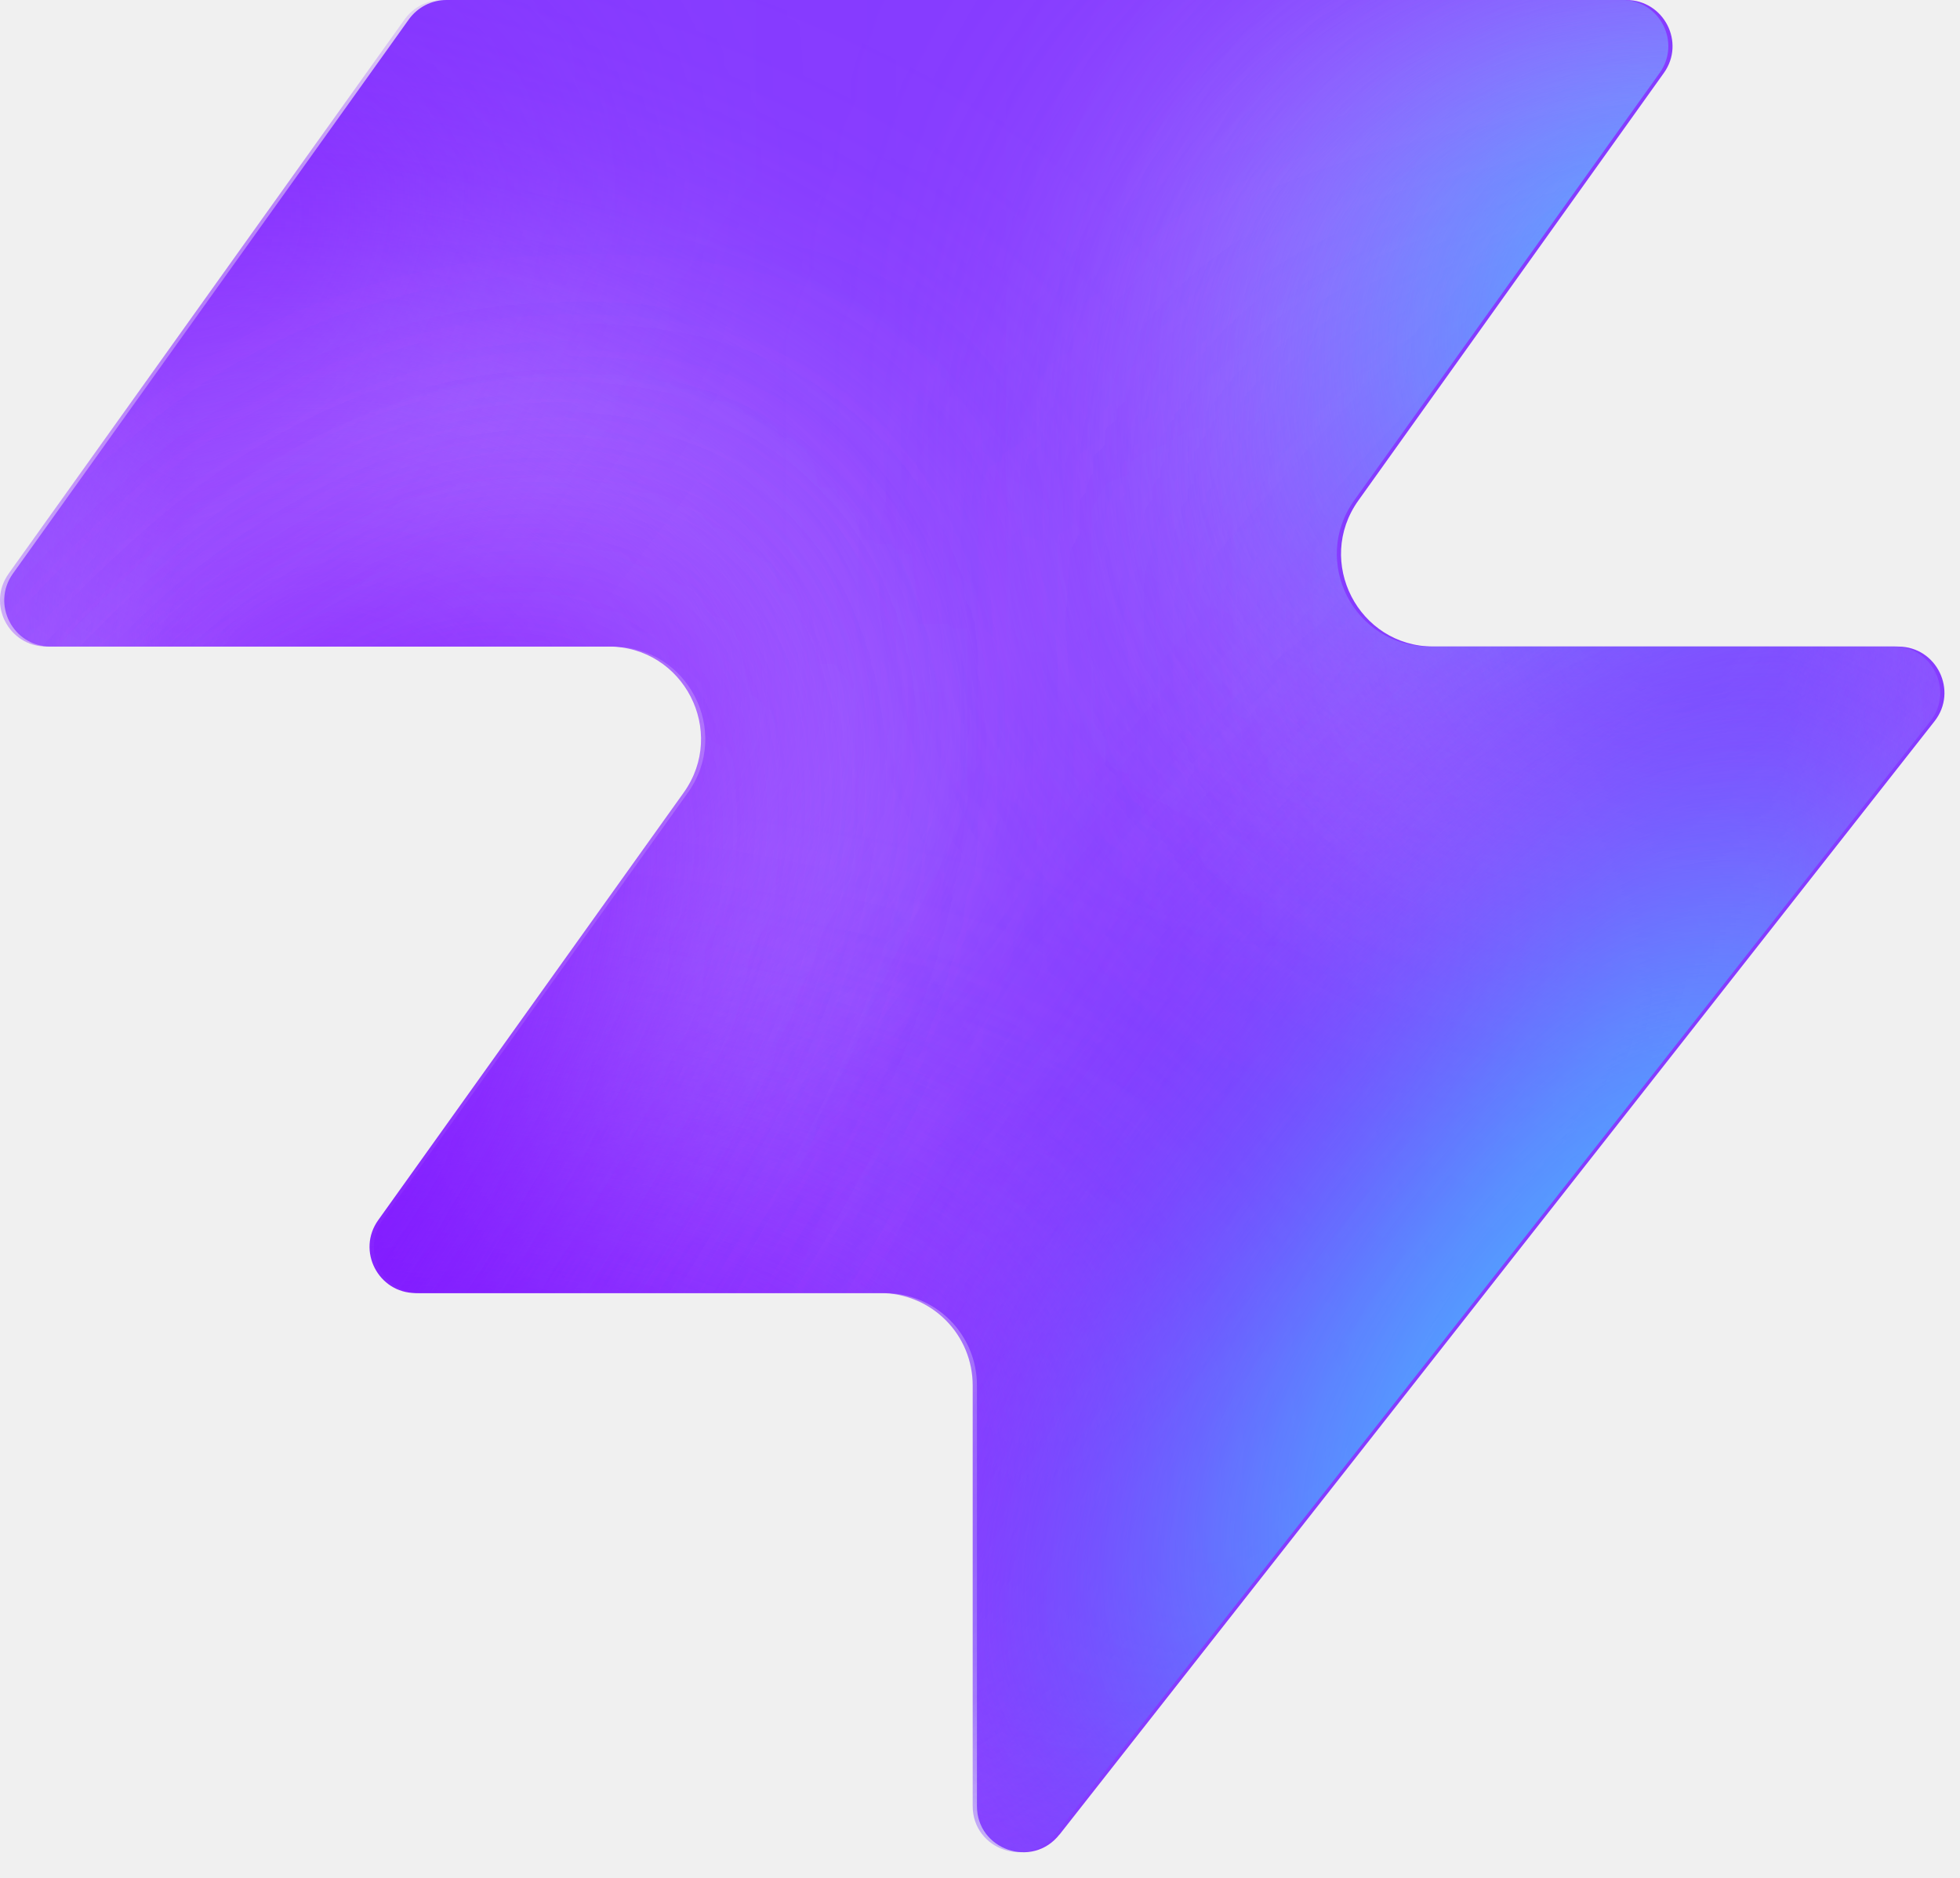
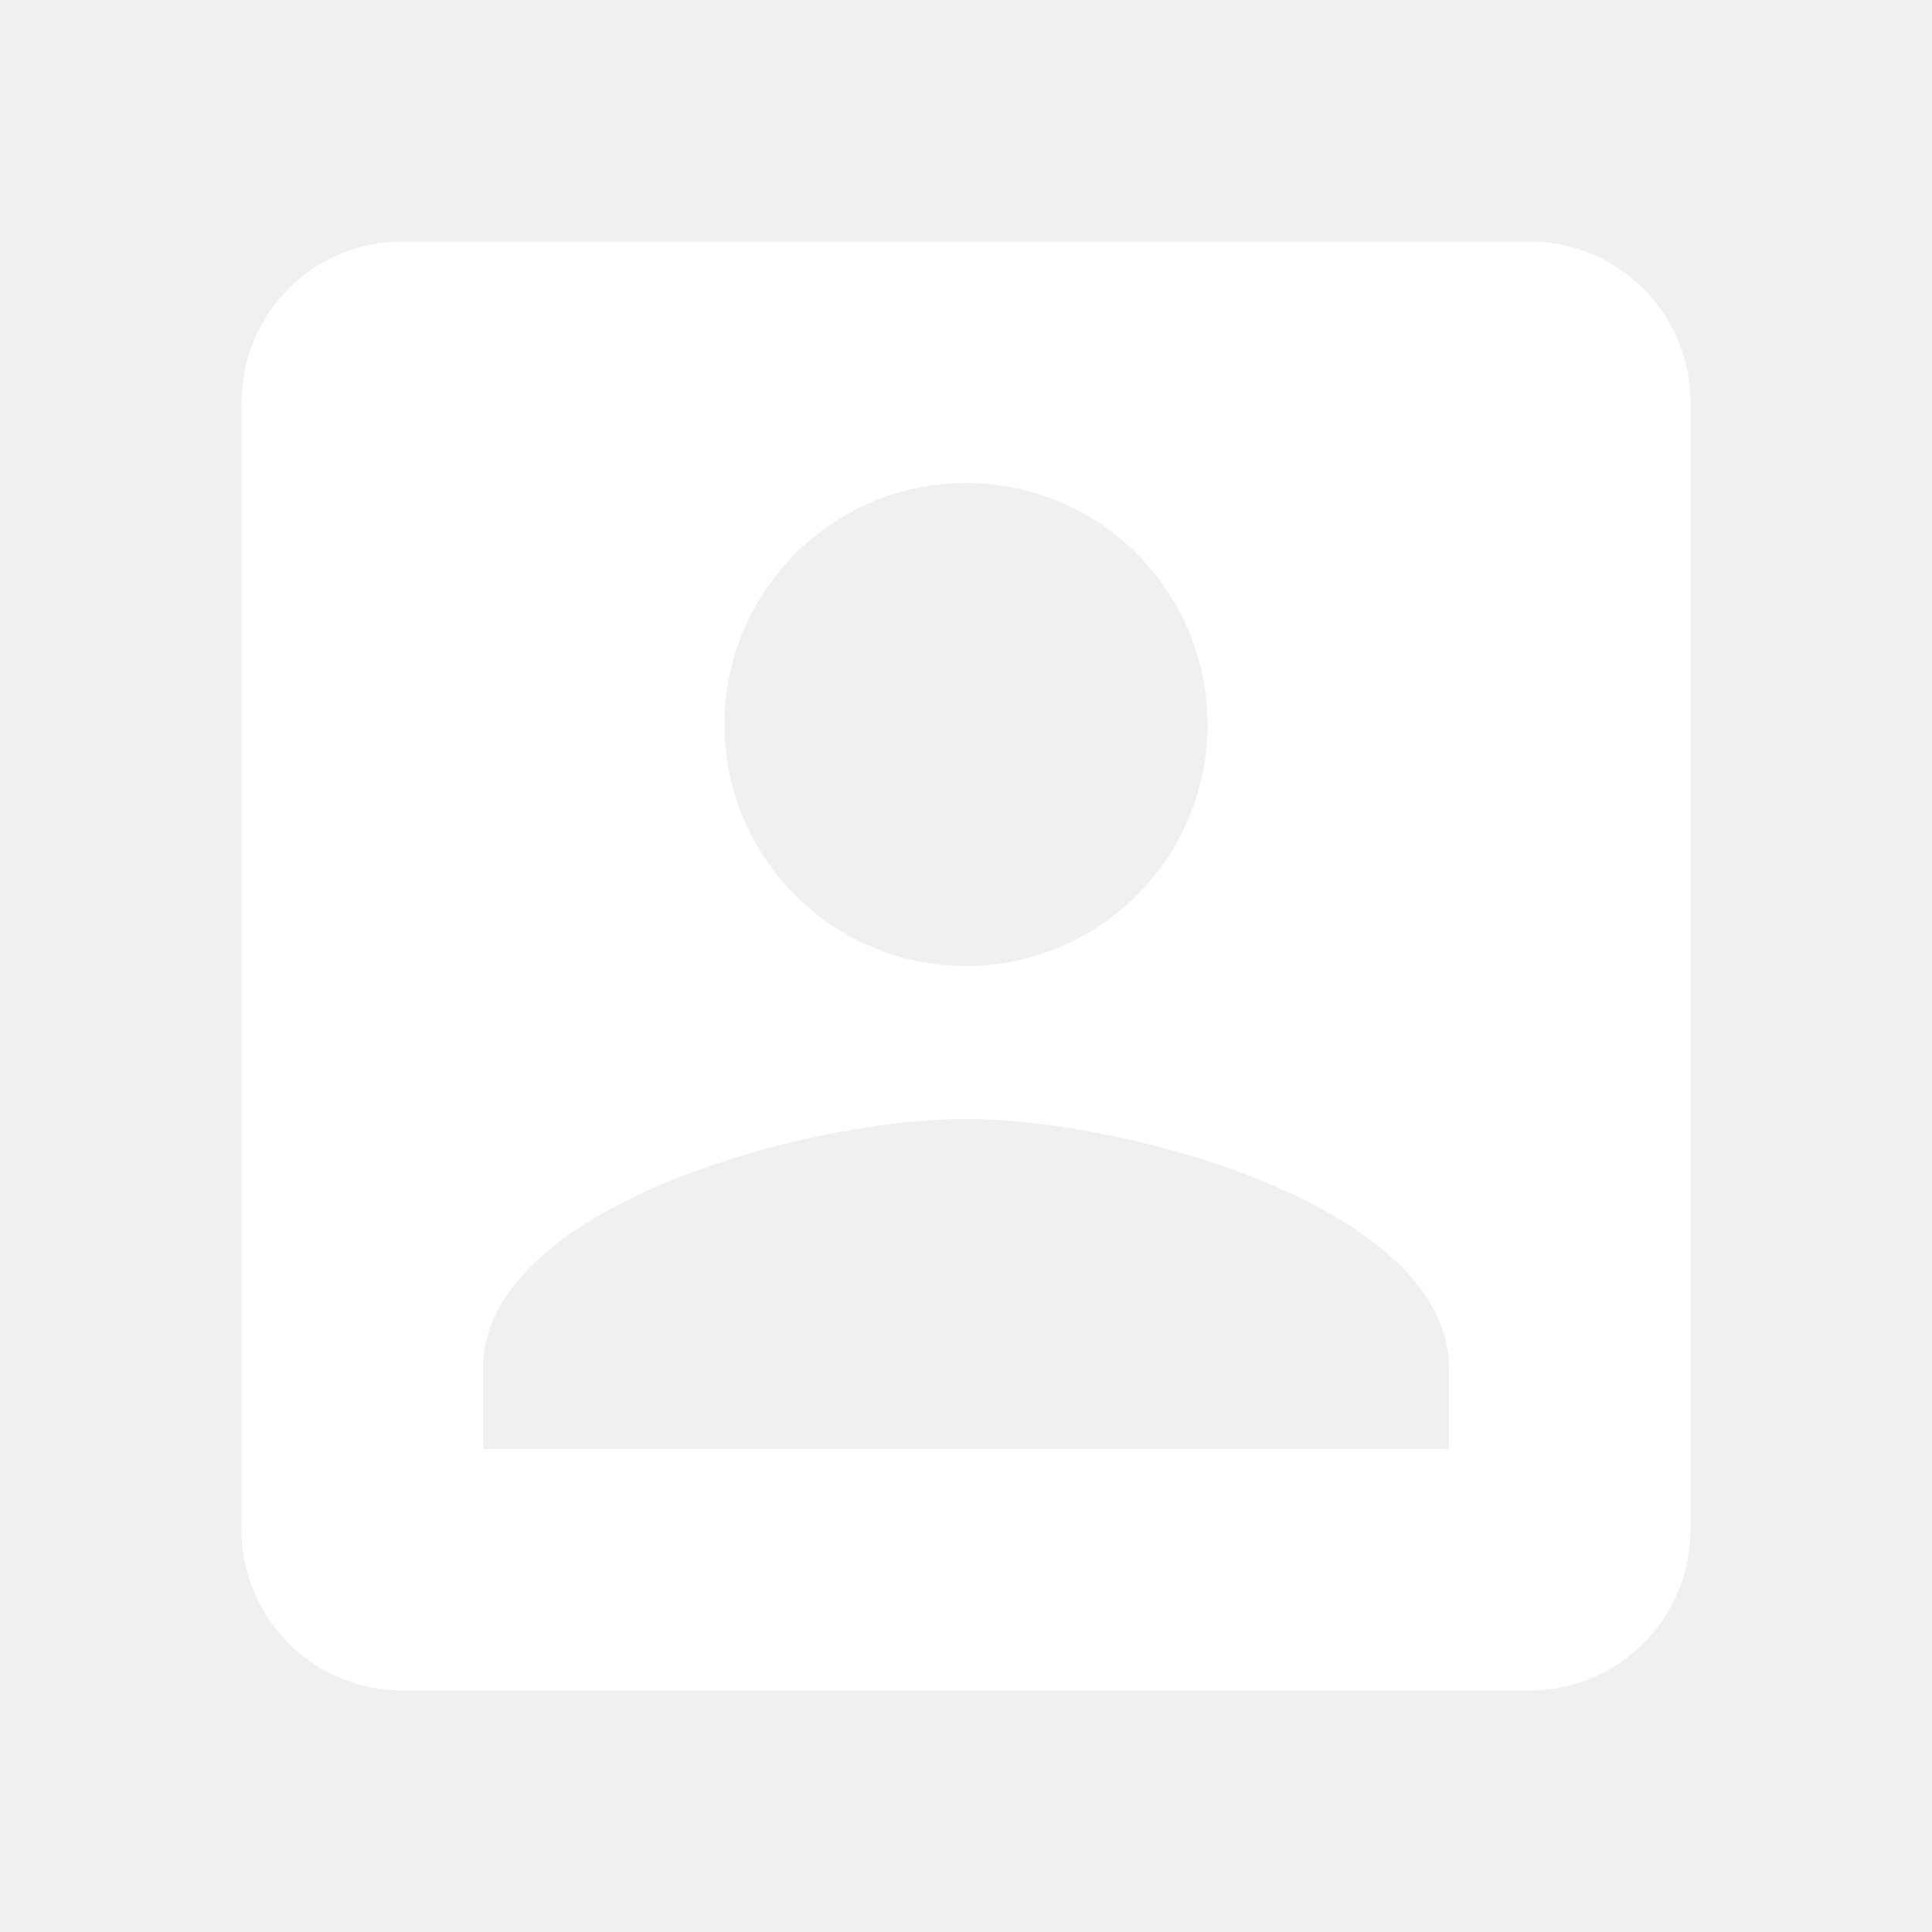
- <svg xmlns="http://www.w3.org/2000/svg" width="48" height="46" fill="none" viewBox="0 0 48 46">
-   <path fill="#863bff" d="M25.946 44.938c-.664.845-2.021.375-2.021-.698V33.937a2.26 2.26 0 0 0-2.262-2.262H10.287c-.92 0-1.456-1.04-.92-1.788l7.48-10.471c1.07-1.497 0-3.578-1.842-3.578H1.237c-.92 0-1.456-1.04-.92-1.788L10.013.474c.214-.297.556-.474.92-.474h28.894c.92 0 1.456 1.04.92 1.788l-7.48 10.471c-1.07 1.498 0 3.579 1.842 3.579h11.377c.943 0 1.473 1.088.89 1.83L25.947 44.94z" style="fill:#863bff;fill:color(display-p3 .525 .23 1);fill-opacity:1" />
-   <mask id="a" width="48" height="46" x="0" y="0" maskUnits="userSpaceOnUse" style="mask-type:alpha">
-     <path fill="#000" d="M25.842 44.938c-.664.844-2.021.375-2.021-.698V33.937a2.26 2.26 0 0 0-2.262-2.262H10.183c-.92 0-1.456-1.04-.92-1.788l7.48-10.471c1.07-1.498 0-3.579-1.842-3.579H1.133c-.92 0-1.456-1.04-.92-1.787L9.91.473c.214-.297.556-.474.92-.474h28.894c.92 0 1.456 1.04.92 1.788l-7.48 10.471c-1.07 1.498 0 3.578 1.842 3.578h11.377c.943 0 1.473 1.088.89 1.832L25.843 44.94z" style="fill:#000;fill-opacity:1" />
-   </mask>
-   <g mask="url(#a)">
-     <g filter="url(#b)">
-       <ellipse cx="5.508" cy="14.704" fill="#ede6ff" rx="5.508" ry="14.704" style="fill:#ede6ff;fill:color(display-p3 .927 .903 1);fill-opacity:1" transform="matrix(.00324 1 1 -.00324 -4.47 31.516)" />
-     </g>
-     <g filter="url(#c)">
-       <ellipse cx="10.399" cy="29.851" fill="#ede6ff" rx="10.399" ry="29.851" style="fill:#ede6ff;fill:color(display-p3 .927 .903 1);fill-opacity:1" transform="matrix(.00324 1 1 -.00324 -39.328 7.883)" />
-     </g>
-     <g filter="url(#d)">
-       <ellipse cx="5.508" cy="30.487" fill="#7e14ff" rx="5.508" ry="30.487" style="fill:#7e14ff;fill:color(display-p3 .492 .077 1);fill-opacity:1" transform="rotate(89.814 -25.913 -14.639)scale(1 -1)" />
-     </g>
-     <g filter="url(#e)">
-       <ellipse cx="5.508" cy="30.599" fill="#7e14ff" rx="5.508" ry="30.599" style="fill:#7e14ff;fill:color(display-p3 .492 .077 1);fill-opacity:1" transform="rotate(89.814 -32.644 -3.334)scale(1 -1)" />
-     </g>
-     <g filter="url(#f)">
-       <ellipse cx="5.508" cy="30.599" fill="#7e14ff" rx="5.508" ry="30.599" style="fill:#7e14ff;fill:color(display-p3 .492 .077 1);fill-opacity:1" transform="matrix(.00324 1 1 -.00324 -34.34 30.47)" />
-     </g>
-     <g filter="url(#g)">
-       <ellipse cx="14.072" cy="22.078" fill="#ede6ff" rx="14.072" ry="22.078" style="fill:#ede6ff;fill:color(display-p3 .927 .903 1);fill-opacity:1" transform="rotate(93.35 24.506 48.493)scale(-1 1)" />
-     </g>
-     <g filter="url(#h)">
-       <ellipse cx="3.47" cy="21.501" fill="#7e14ff" rx="3.47" ry="21.501" style="fill:#7e14ff;fill:color(display-p3 .492 .077 1);fill-opacity:1" transform="rotate(89.009 28.708 47.59)scale(-1 1)" />
-     </g>
-     <g filter="url(#i)">
-       <ellipse cx="3.47" cy="21.501" fill="#7e14ff" rx="3.47" ry="21.501" style="fill:#7e14ff;fill:color(display-p3 .492 .077 1);fill-opacity:1" transform="rotate(89.009 28.708 47.59)scale(-1 1)" />
-     </g>
-     <g filter="url(#j)">
-       <ellipse cx=".387" cy="8.972" fill="#7e14ff" rx="4.407" ry="29.108" style="fill:#7e14ff;fill:color(display-p3 .492 .077 1);fill-opacity:1" transform="rotate(39.51 .387 8.972)" />
-     </g>
-     <g filter="url(#k)">
-       <ellipse cx="47.523" cy="-6.092" fill="#7e14ff" rx="4.407" ry="29.108" style="fill:#7e14ff;fill:color(display-p3 .492 .077 1);fill-opacity:1" transform="rotate(37.892 47.523 -6.092)" />
-     </g>
-     <g filter="url(#l)">
-       <ellipse cx="41.412" cy="6.333" fill="#47bfff" rx="5.971" ry="9.665" style="fill:#47bfff;fill:color(display-p3 .28 .748 1);fill-opacity:1" transform="rotate(37.892 41.412 6.333)" />
-     </g>
-     <g filter="url(#m)">
-       <ellipse cx="-1.879" cy="38.332" fill="#7e14ff" rx="4.407" ry="29.108" style="fill:#7e14ff;fill:color(display-p3 .492 .077 1);fill-opacity:1" transform="rotate(37.892 -1.88 38.332)" />
-     </g>
-     <g filter="url(#n)">
-       <ellipse cx="-1.879" cy="38.332" fill="#7e14ff" rx="4.407" ry="29.108" style="fill:#7e14ff;fill:color(display-p3 .492 .077 1);fill-opacity:1" transform="rotate(37.892 -1.88 38.332)" />
-     </g>
-     <g filter="url(#o)">
-       <ellipse cx="35.651" cy="29.907" fill="#7e14ff" rx="4.407" ry="29.108" style="fill:#7e14ff;fill:color(display-p3 .492 .077 1);fill-opacity:1" transform="rotate(37.892 35.651 29.907)" />
-     </g>
-     <g filter="url(#p)">
-       <ellipse cx="38.418" cy="32.4" fill="#47bfff" rx="5.971" ry="15.297" style="fill:#47bfff;fill:color(display-p3 .28 .748 1);fill-opacity:1" transform="rotate(37.892 38.418 32.4)" />
-     </g>
-   </g>
-   <defs>
-     <filter id="b" width="60.045" height="41.654" x="-19.77" y="16.149" color-interpolation-filters="sRGB" filterUnits="userSpaceOnUse">
-       <feFlood flood-opacity="0" result="BackgroundImageFix" />
-       <feBlend in="SourceGraphic" in2="BackgroundImageFix" result="shape" />
-       <feGaussianBlur result="effect1_foregroundBlur_2002_17158" stdDeviation="7.659" />
-     </filter>
-     <filter id="c" width="90.34" height="51.437" x="-54.613" y="-7.533" color-interpolation-filters="sRGB" filterUnits="userSpaceOnUse">
-       <feFlood flood-opacity="0" result="BackgroundImageFix" />
-       <feBlend in="SourceGraphic" in2="BackgroundImageFix" result="shape" />
-       <feGaussianBlur result="effect1_foregroundBlur_2002_17158" stdDeviation="7.659" />
-     </filter>
-     <filter id="d" width="79.355" height="29.4" x="-49.64" y="2.03" color-interpolation-filters="sRGB" filterUnits="userSpaceOnUse">
-       <feFlood flood-opacity="0" result="BackgroundImageFix" />
-       <feBlend in="SourceGraphic" in2="BackgroundImageFix" result="shape" />
-       <feGaussianBlur result="effect1_foregroundBlur_2002_17158" stdDeviation="4.596" />
-     </filter>
-     <filter id="e" width="79.579" height="29.4" x="-45.045" y="20.029" color-interpolation-filters="sRGB" filterUnits="userSpaceOnUse">
-       <feFlood flood-opacity="0" result="BackgroundImageFix" />
-       <feBlend in="SourceGraphic" in2="BackgroundImageFix" result="shape" />
-       <feGaussianBlur result="effect1_foregroundBlur_2002_17158" stdDeviation="4.596" />
-     </filter>
-     <filter id="f" width="79.579" height="29.4" x="-43.513" y="21.178" color-interpolation-filters="sRGB" filterUnits="userSpaceOnUse">
-       <feFlood flood-opacity="0" result="BackgroundImageFix" />
-       <feBlend in="SourceGraphic" in2="BackgroundImageFix" result="shape" />
-       <feGaussianBlur result="effect1_foregroundBlur_2002_17158" stdDeviation="4.596" />
-     </filter>
-     <filter id="g" width="74.749" height="58.852" x="15.756" y="-17.901" color-interpolation-filters="sRGB" filterUnits="userSpaceOnUse">
-       <feFlood flood-opacity="0" result="BackgroundImageFix" />
-       <feBlend in="SourceGraphic" in2="BackgroundImageFix" result="shape" />
-       <feGaussianBlur result="effect1_foregroundBlur_2002_17158" stdDeviation="7.659" />
-     </filter>
-     <filter id="h" width="61.377" height="25.362" x="23.548" y="2.284" color-interpolation-filters="sRGB" filterUnits="userSpaceOnUse">
-       <feFlood flood-opacity="0" result="BackgroundImageFix" />
-       <feBlend in="SourceGraphic" in2="BackgroundImageFix" result="shape" />
-       <feGaussianBlur result="effect1_foregroundBlur_2002_17158" stdDeviation="4.596" />
-     </filter>
-     <filter id="i" width="61.377" height="25.362" x="23.548" y="2.284" color-interpolation-filters="sRGB" filterUnits="userSpaceOnUse">
-       <feFlood flood-opacity="0" result="BackgroundImageFix" />
-       <feBlend in="SourceGraphic" in2="BackgroundImageFix" result="shape" />
-       <feGaussianBlur result="effect1_foregroundBlur_2002_17158" stdDeviation="4.596" />
-     </filter>
-     <filter id="j" width="56.045" height="63.649" x="-27.636" y="-22.853" color-interpolation-filters="sRGB" filterUnits="userSpaceOnUse">
-       <feFlood flood-opacity="0" result="BackgroundImageFix" />
-       <feBlend in="SourceGraphic" in2="BackgroundImageFix" result="shape" />
-       <feGaussianBlur result="effect1_foregroundBlur_2002_17158" stdDeviation="4.596" />
-     </filter>
-     <filter id="k" width="54.814" height="64.646" x="20.116" y="-38.415" color-interpolation-filters="sRGB" filterUnits="userSpaceOnUse">
-       <feFlood flood-opacity="0" result="BackgroundImageFix" />
-       <feBlend in="SourceGraphic" in2="BackgroundImageFix" result="shape" />
-       <feGaussianBlur result="effect1_foregroundBlur_2002_17158" stdDeviation="4.596" />
-     </filter>
-     <filter id="l" width="33.541" height="35.313" x="24.641" y="-11.323" color-interpolation-filters="sRGB" filterUnits="userSpaceOnUse">
-       <feFlood flood-opacity="0" result="BackgroundImageFix" />
-       <feBlend in="SourceGraphic" in2="BackgroundImageFix" result="shape" />
-       <feGaussianBlur result="effect1_foregroundBlur_2002_17158" stdDeviation="4.596" />
-     </filter>
-     <filter id="m" width="54.814" height="64.646" x="-29.286" y="6.009" color-interpolation-filters="sRGB" filterUnits="userSpaceOnUse">
-       <feFlood flood-opacity="0" result="BackgroundImageFix" />
-       <feBlend in="SourceGraphic" in2="BackgroundImageFix" result="shape" />
-       <feGaussianBlur result="effect1_foregroundBlur_2002_17158" stdDeviation="4.596" />
-     </filter>
-     <filter id="n" width="54.814" height="64.646" x="-29.286" y="6.009" color-interpolation-filters="sRGB" filterUnits="userSpaceOnUse">
-       <feFlood flood-opacity="0" result="BackgroundImageFix" />
-       <feBlend in="SourceGraphic" in2="BackgroundImageFix" result="shape" />
-       <feGaussianBlur result="effect1_foregroundBlur_2002_17158" stdDeviation="4.596" />
-     </filter>
-     <filter id="o" width="54.814" height="64.646" x="8.244" y="-2.416" color-interpolation-filters="sRGB" filterUnits="userSpaceOnUse">
-       <feFlood flood-opacity="0" result="BackgroundImageFix" />
-       <feBlend in="SourceGraphic" in2="BackgroundImageFix" result="shape" />
-       <feGaussianBlur result="effect1_foregroundBlur_2002_17158" stdDeviation="4.596" />
-     </filter>
-     <filter id="p" width="39.409" height="43.623" x="18.713" y="10.588" color-interpolation-filters="sRGB" filterUnits="userSpaceOnUse">
-       <feFlood flood-opacity="0" result="BackgroundImageFix" />
-       <feBlend in="SourceGraphic" in2="BackgroundImageFix" result="shape" />
-       <feGaussianBlur result="effect1_foregroundBlur_2002_17158" stdDeviation="4.596" />
-     </filter>
-   </defs>
+ <svg xmlns="http://www.w3.org/2000/svg" viewBox="0 0 24 24">
+   <path fill="#ffffff" d="M6,17C6,15 10,13.9 12,13.9C14,13.9 18,15 18,17V18H6M15,9A3,3 0 0,1 12,12A3,3 0 0,1 9,9A3,3 0 0,1 12,6A3,3 0 0,1 15,9M3,5V19A2,2 0 0,0 5,21H19A2,2 0 0,0 21,19V5A2,2 0 0,0 19,3H5C3.89,3 3,3.9 3,5Z" />
</svg>
